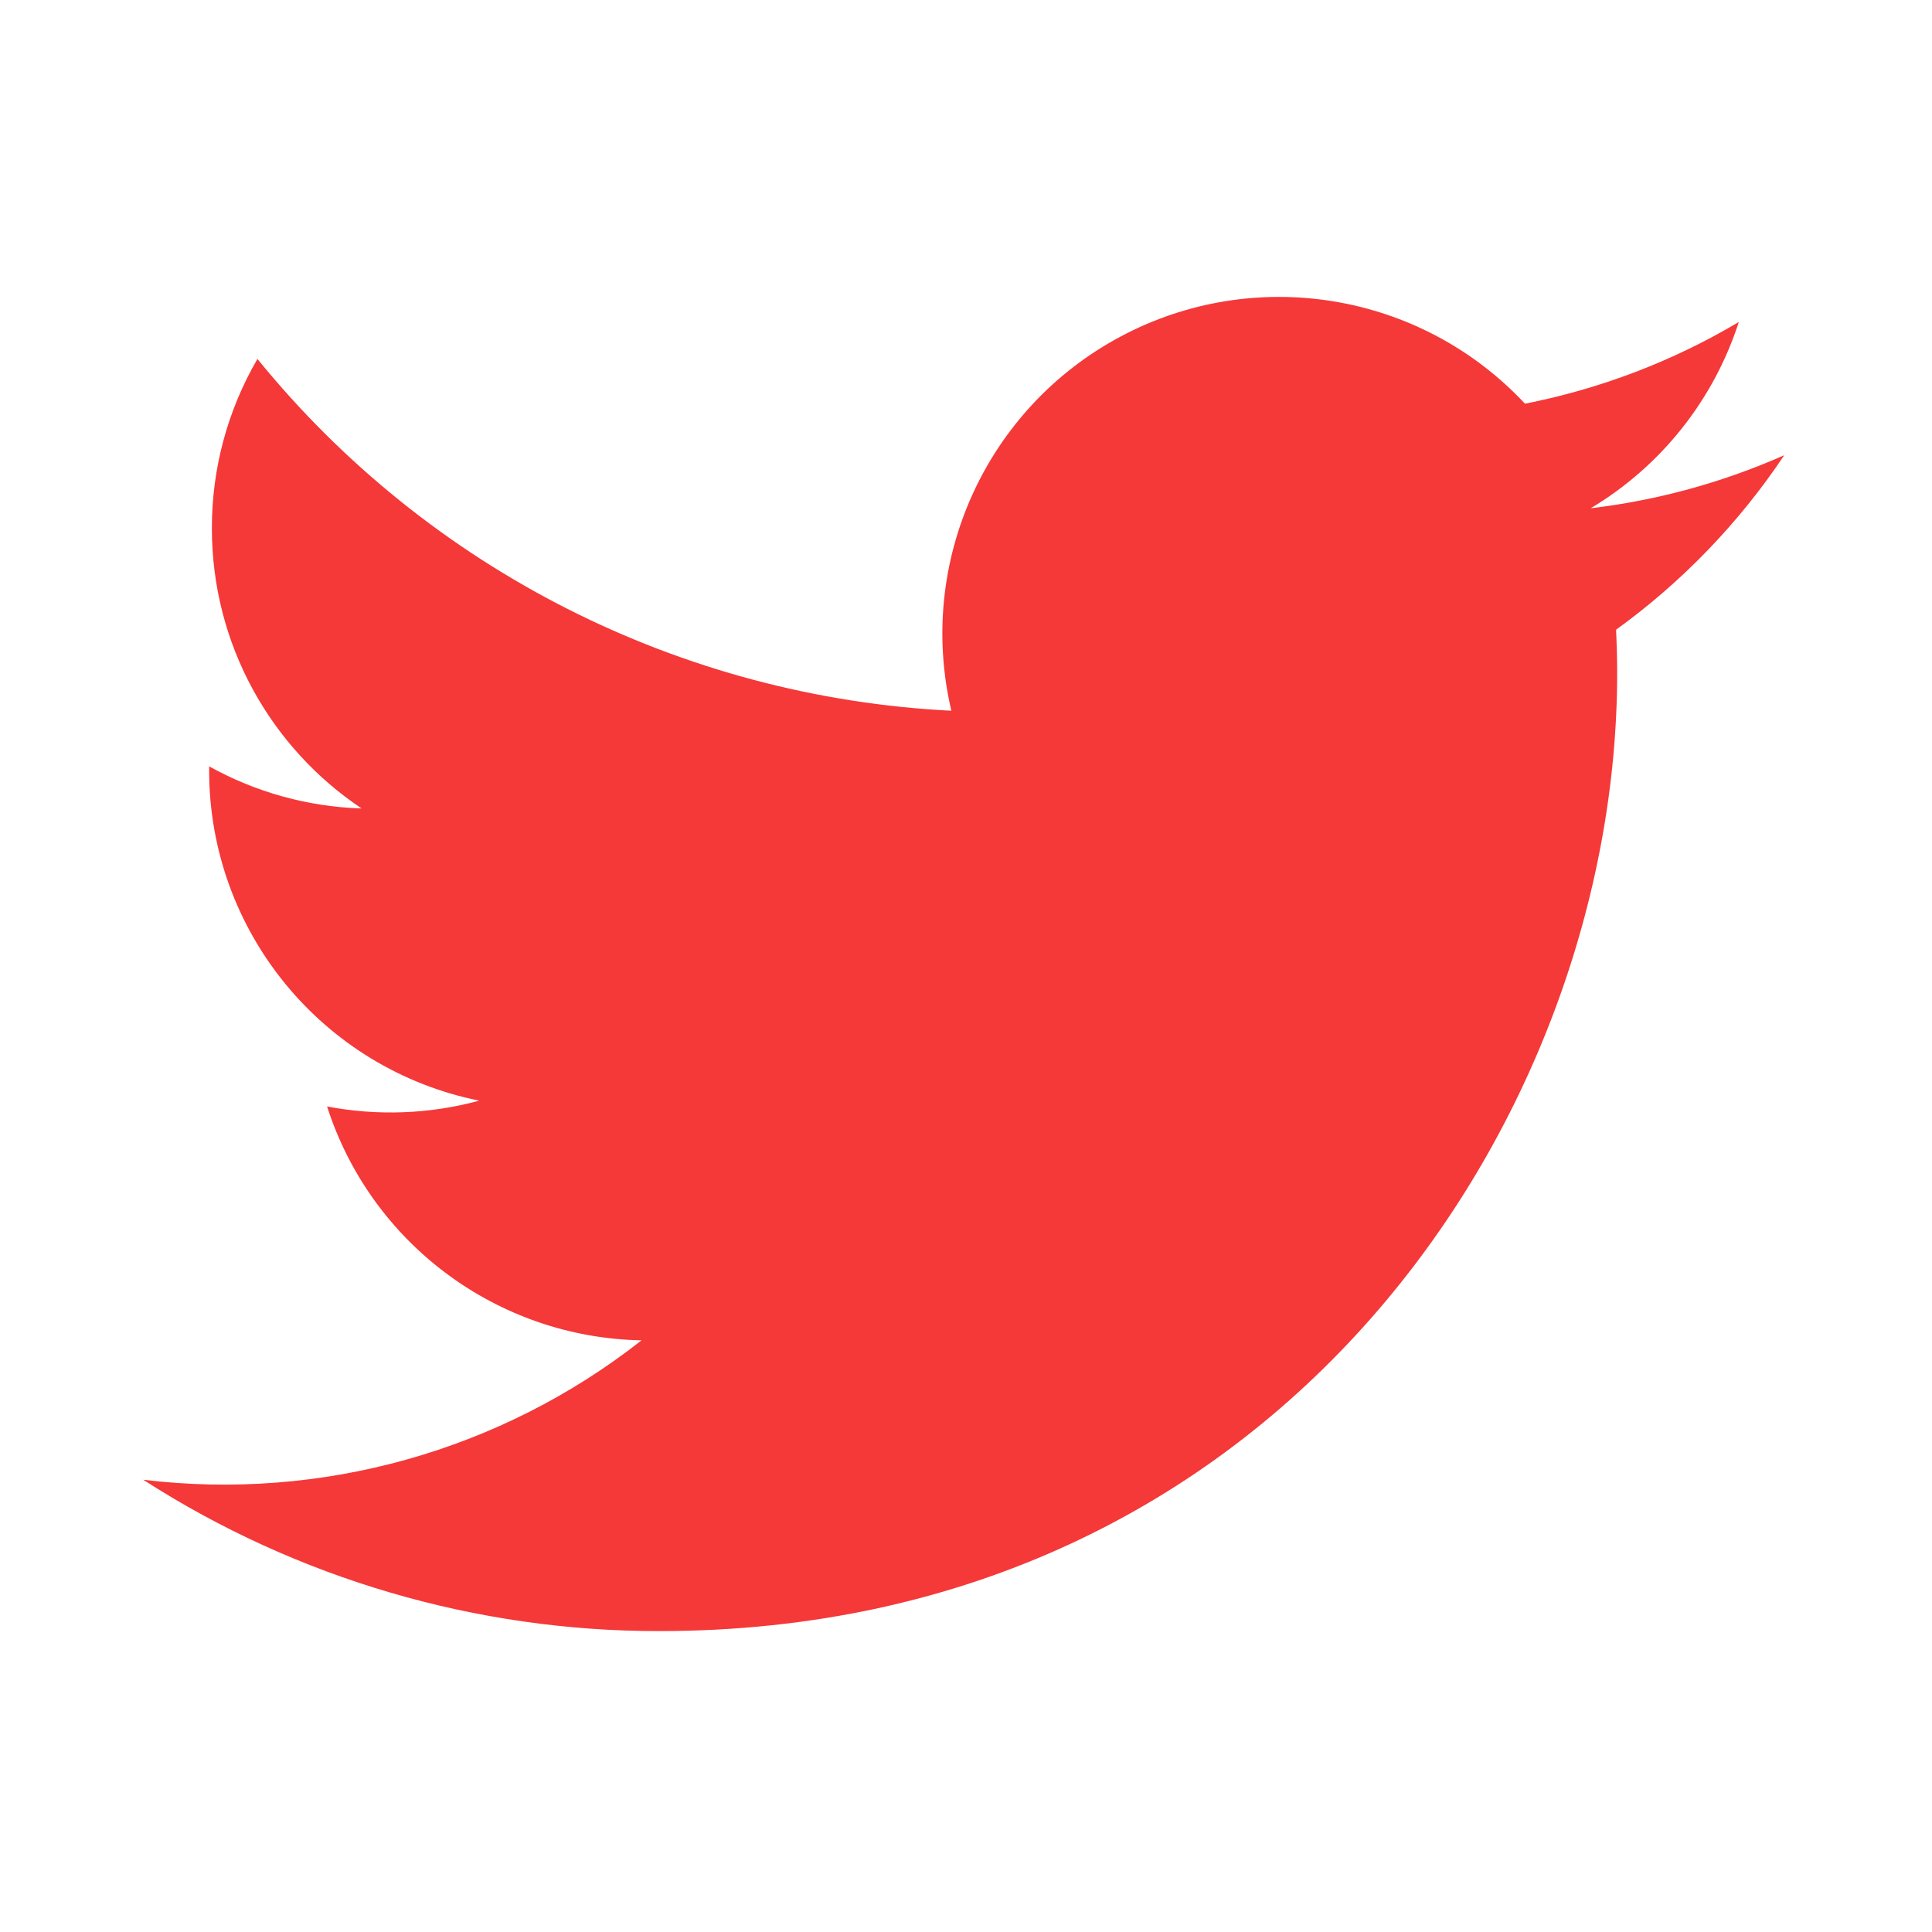
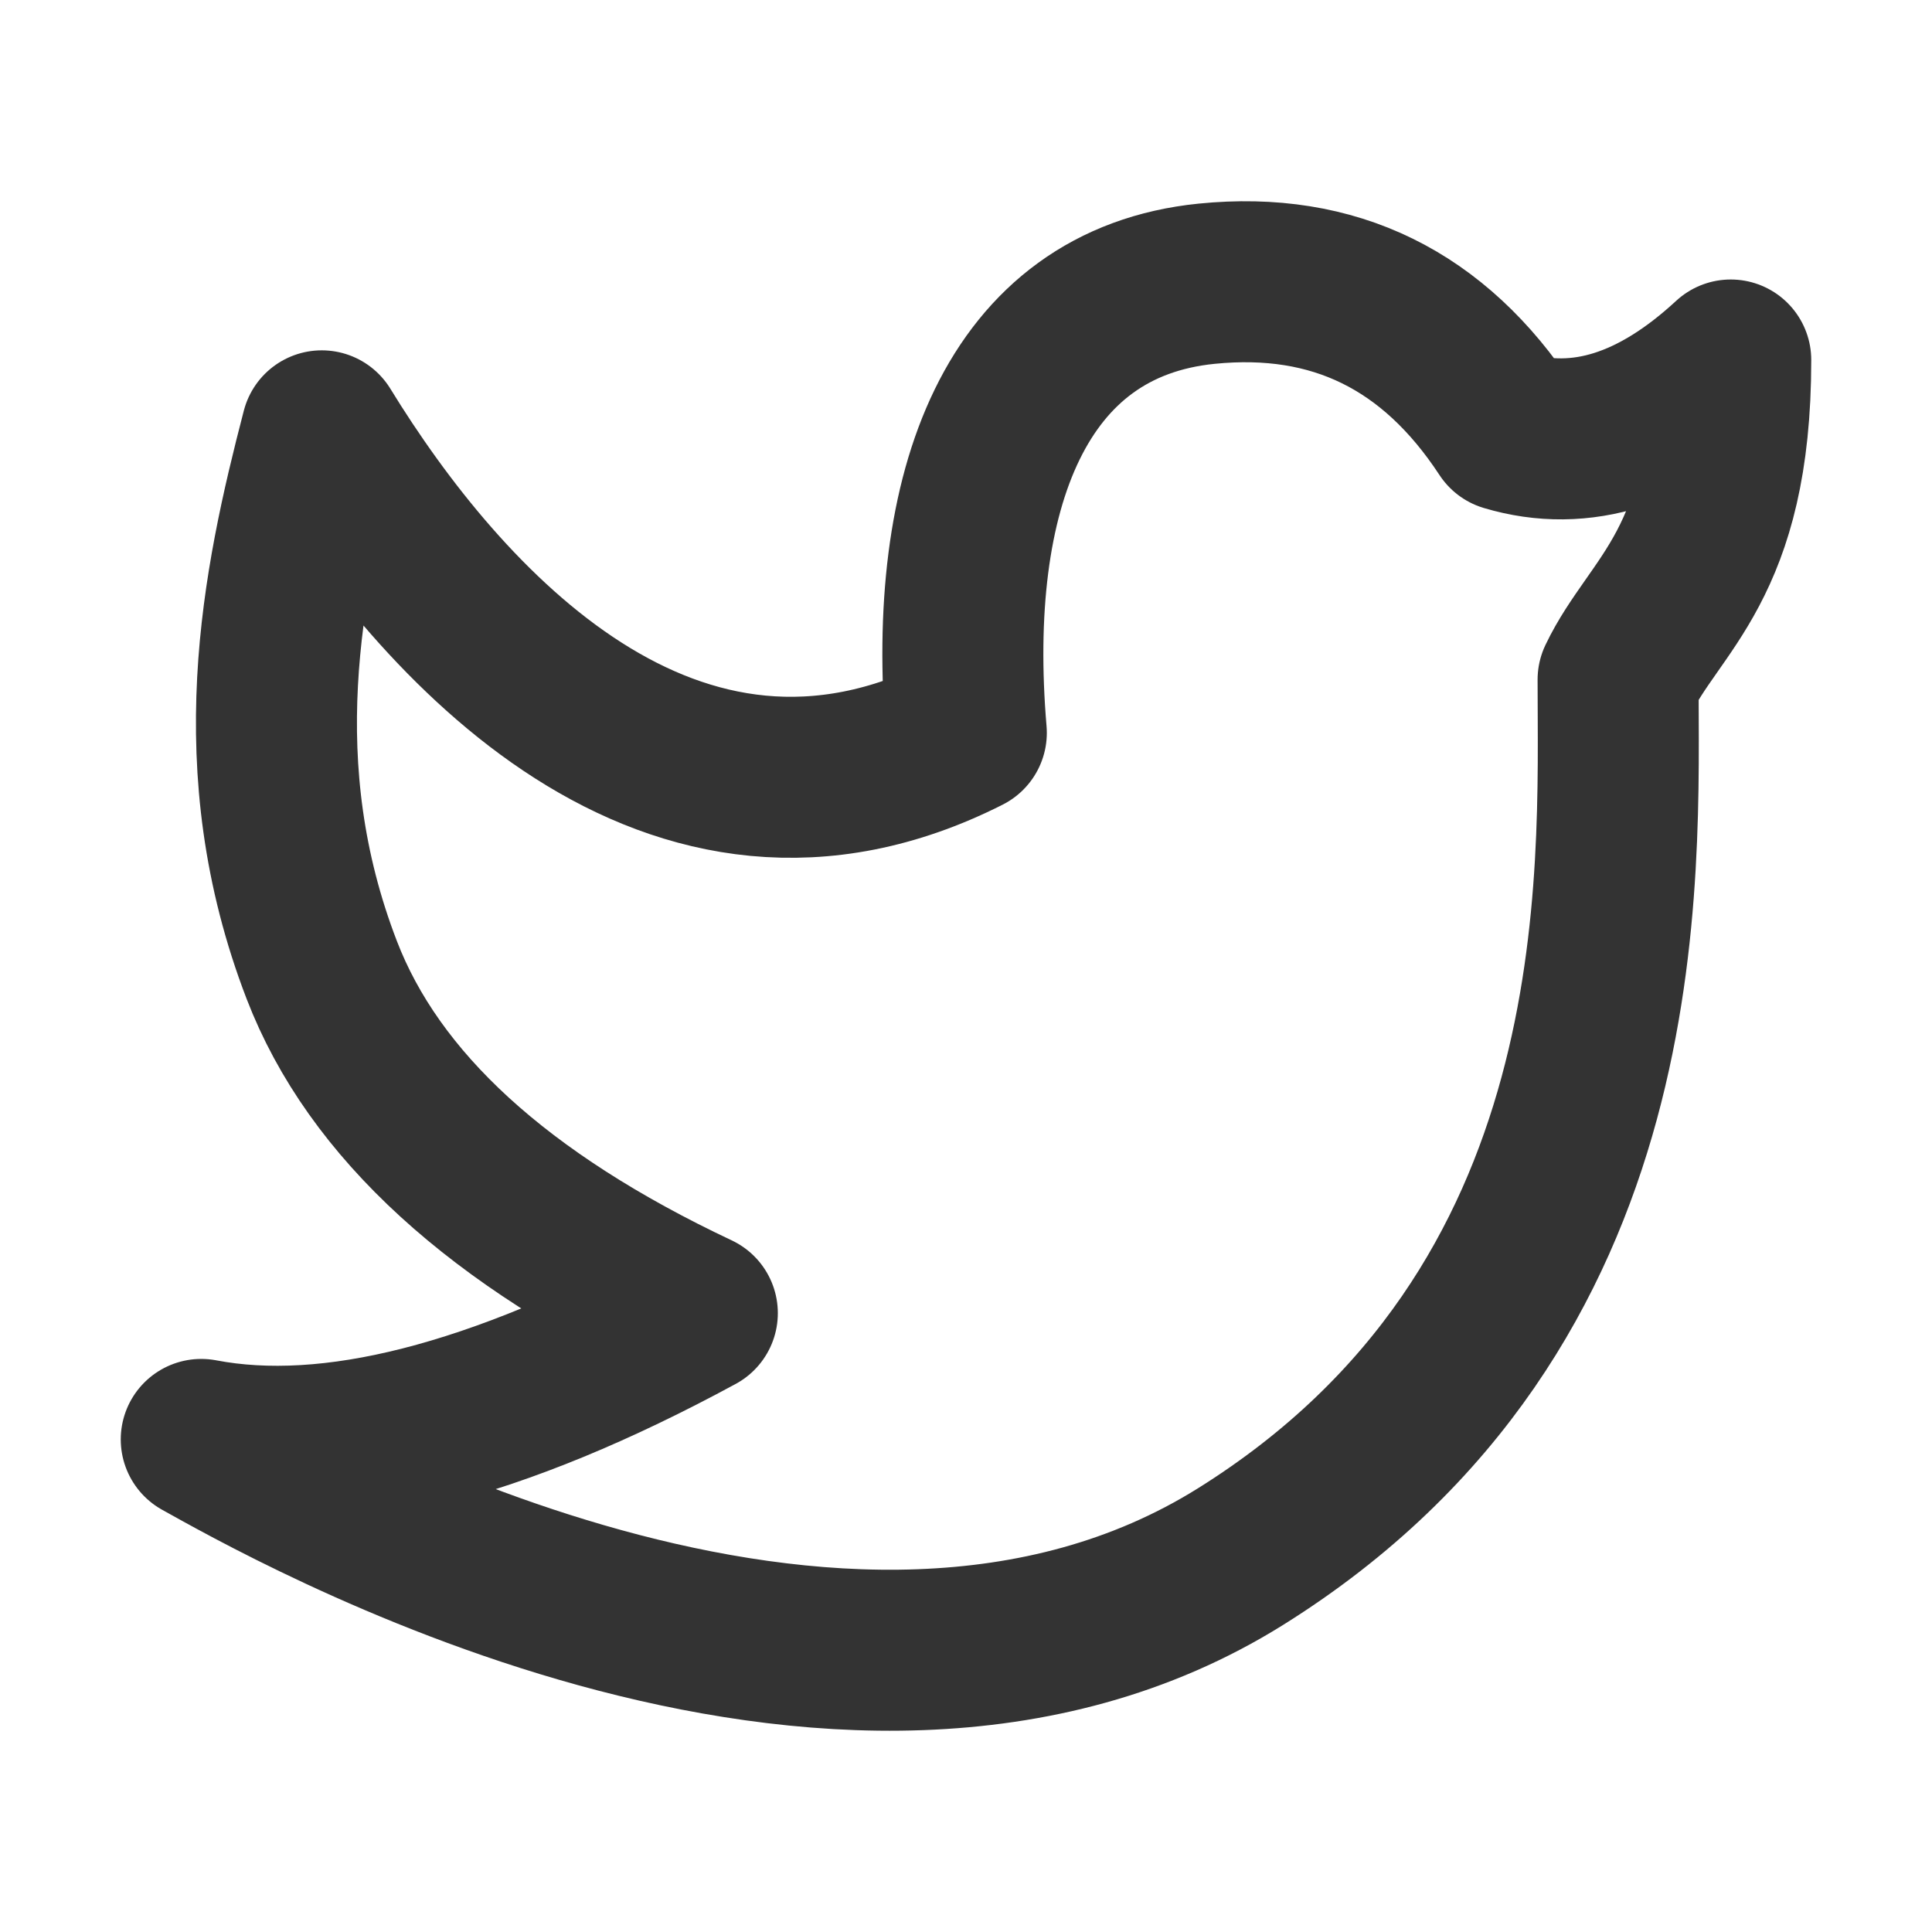
- <svg xmlns="http://www.w3.org/2000/svg" viewBox="0 0 24 24" width="24" height="24">
-   <path fill="none" d="M0 0h24v24H0z" />
-   <path d="M22.162 5.656a8.384 8.384 0 0 1-2.402.658A4.196 4.196 0 0 0 21.6 4c-.82.488-1.719.83-2.656 1.015a4.182 4.182 0 0 0-7.126 3.814 11.874 11.874 0 0 1-8.62-4.37 4.168 4.168 0 0 0-.566 2.103c0 1.45.738 2.731 1.86 3.481a4.168 4.168 0 0 1-1.894-.523v.052a4.185 4.185 0 0 0 3.355 4.101 4.21 4.21 0 0 1-1.89.072A4.185 4.185 0 0 0 7.97 16.65a8.394 8.394 0 0 1-6.191 1.732 11.83 11.83 0 0 0 6.41 1.88c7.693 0 11.9-6.373 11.9-11.9 0-.18-.005-.362-.013-.54a8.496 8.496 0 0 0 2.087-2.165z" fill="rgba(245,56,56,1)" />
+ <svg xmlns="http://www.w3.org/2000/svg" width="24" height="24" viewBox="0 0 48 48" fill="none">
+   <path d="M5 35.762C6.929 36.829 20.891 44.877 30.82 38.674C40.748 32.471 40.201 21.783 40.201 16.886C41.1 15.002 43 14.044 43 8.944C41.134 10.668 39.279 11.254 37.435 10.704C35.629 7.95 33.144 6.731 29.979 7.049C25.233 7.526 23.497 12.182 24.008 18.207C16.69 21.907 10.951 15.524 7.994 10.704C7.006 14.5 6.053 19.058 7.994 24.099C9.288 27.461 12.399 30.302 17.325 32.625C12.332 35.331 8.224 36.377 5 35.762Z" fill="none" stroke="#333" stroke-width="4" stroke-linejoin="round" />
</svg>
